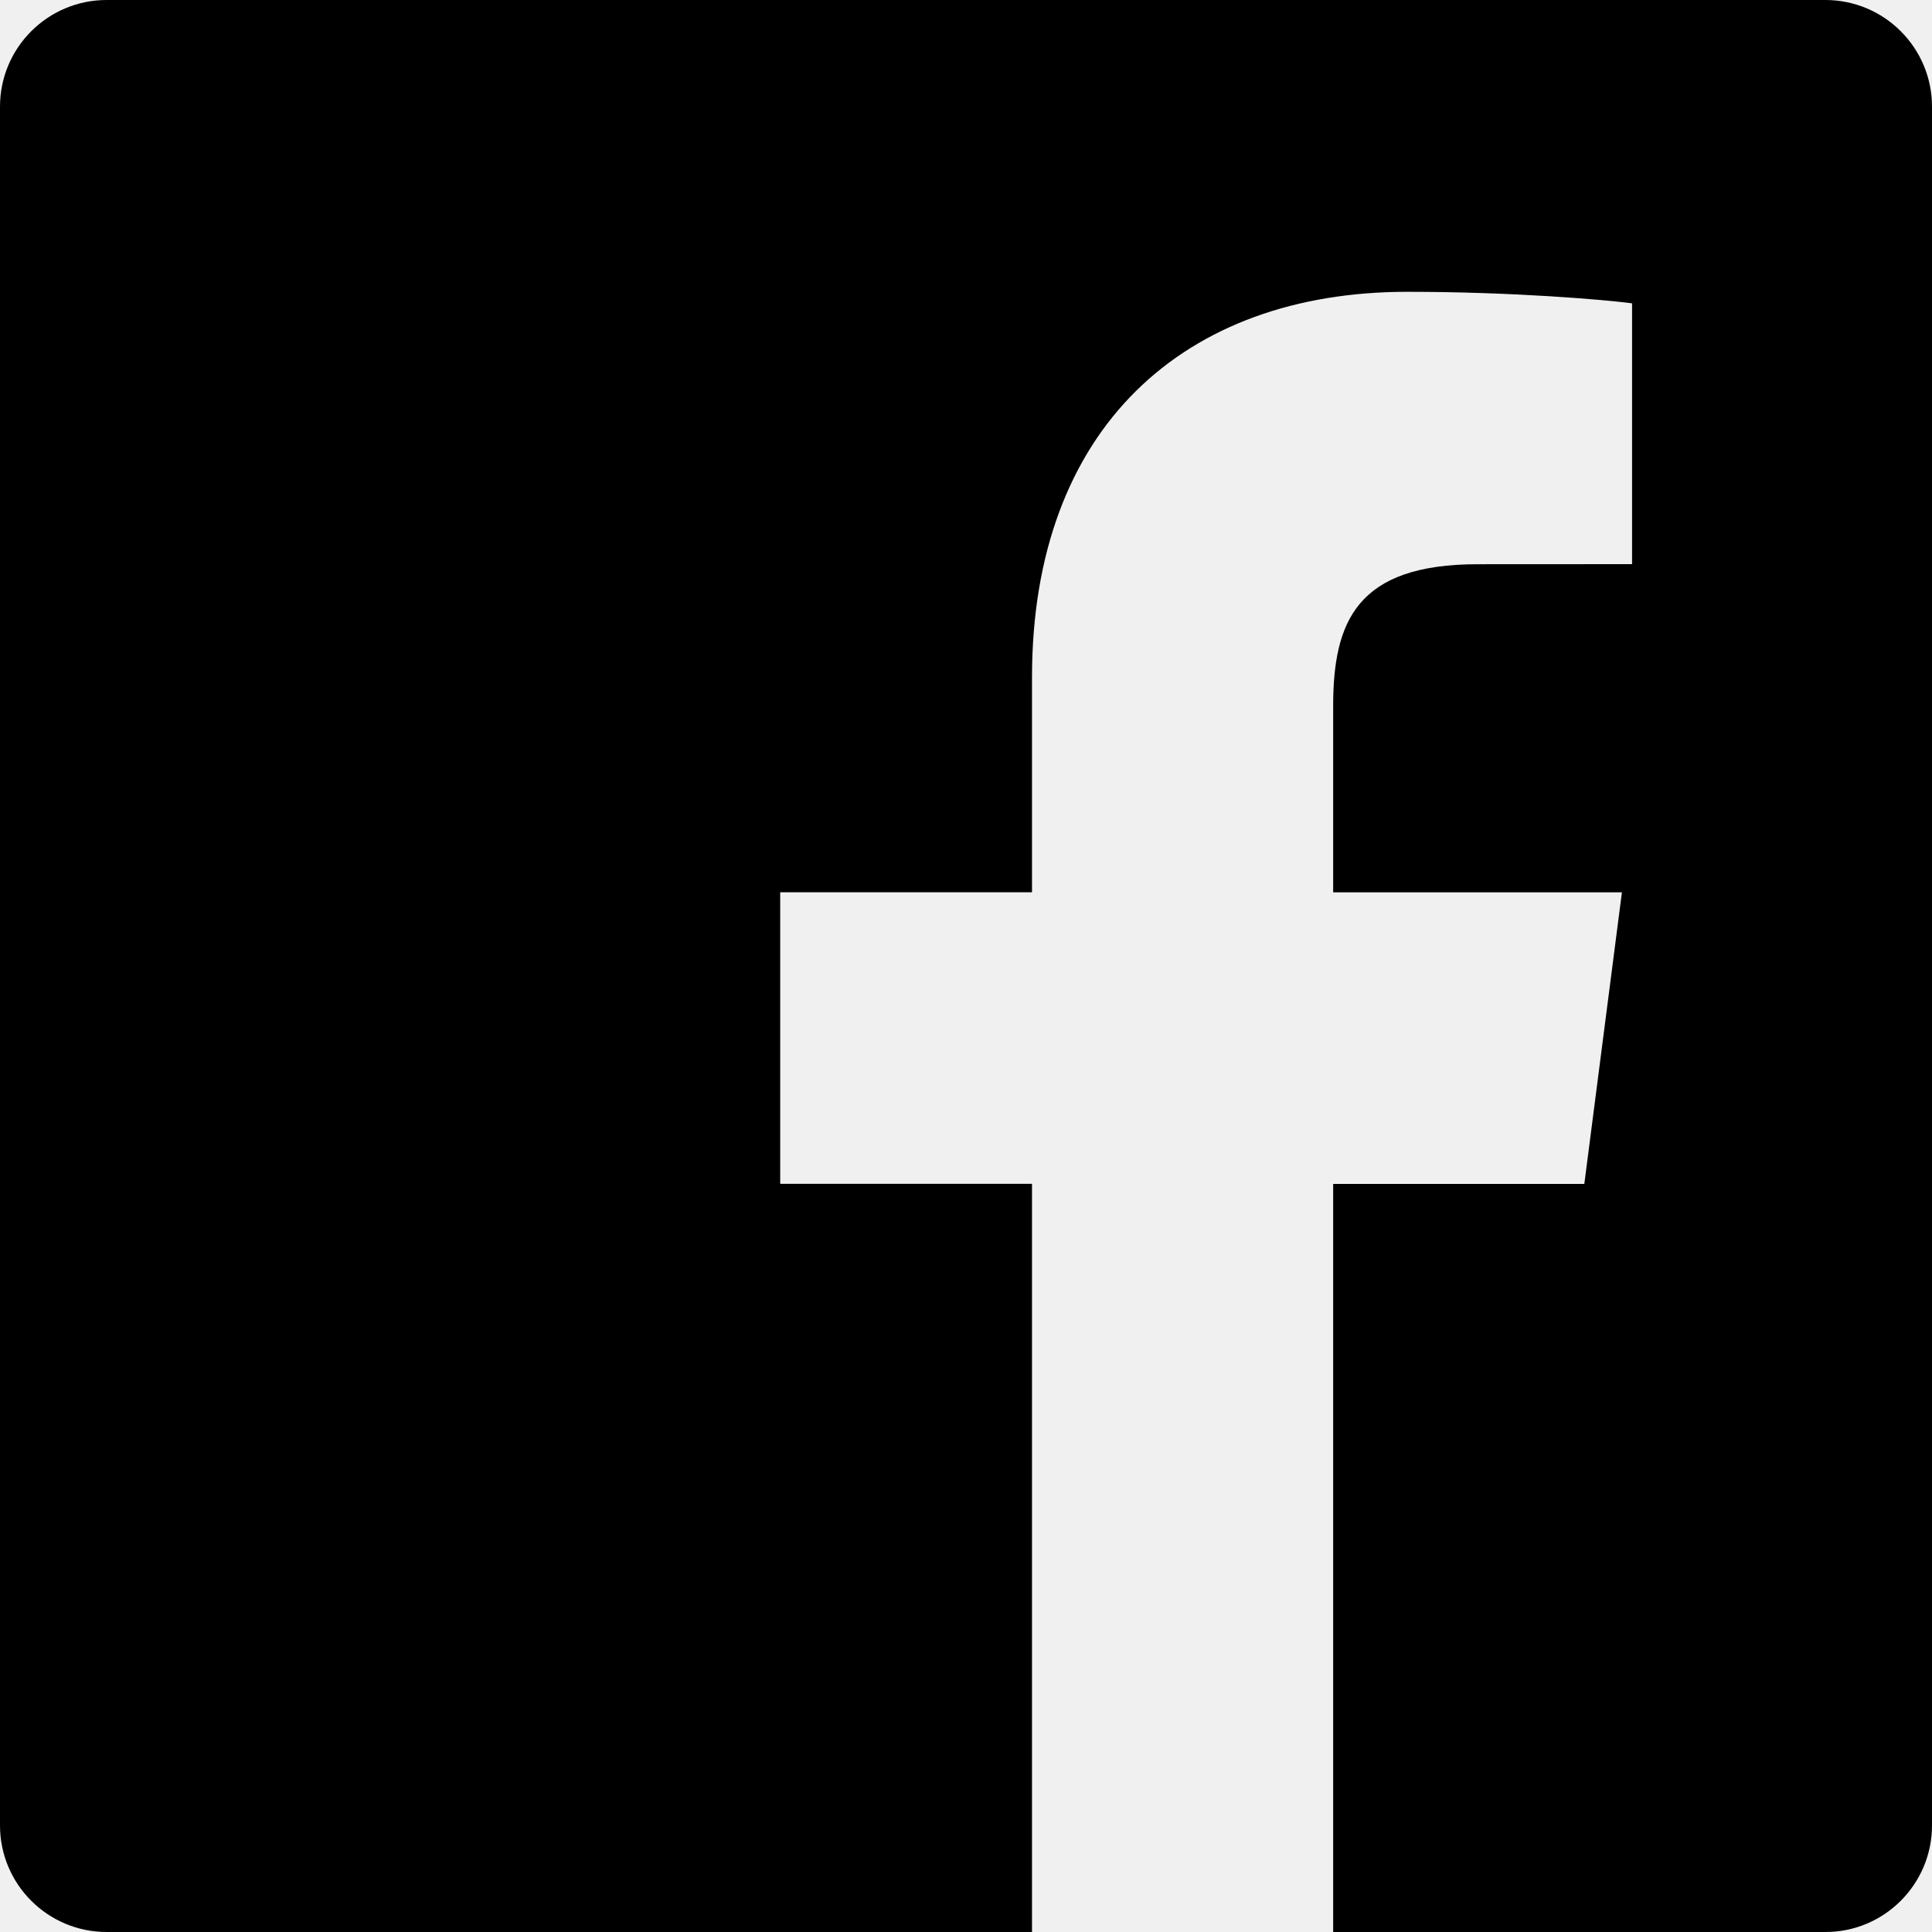
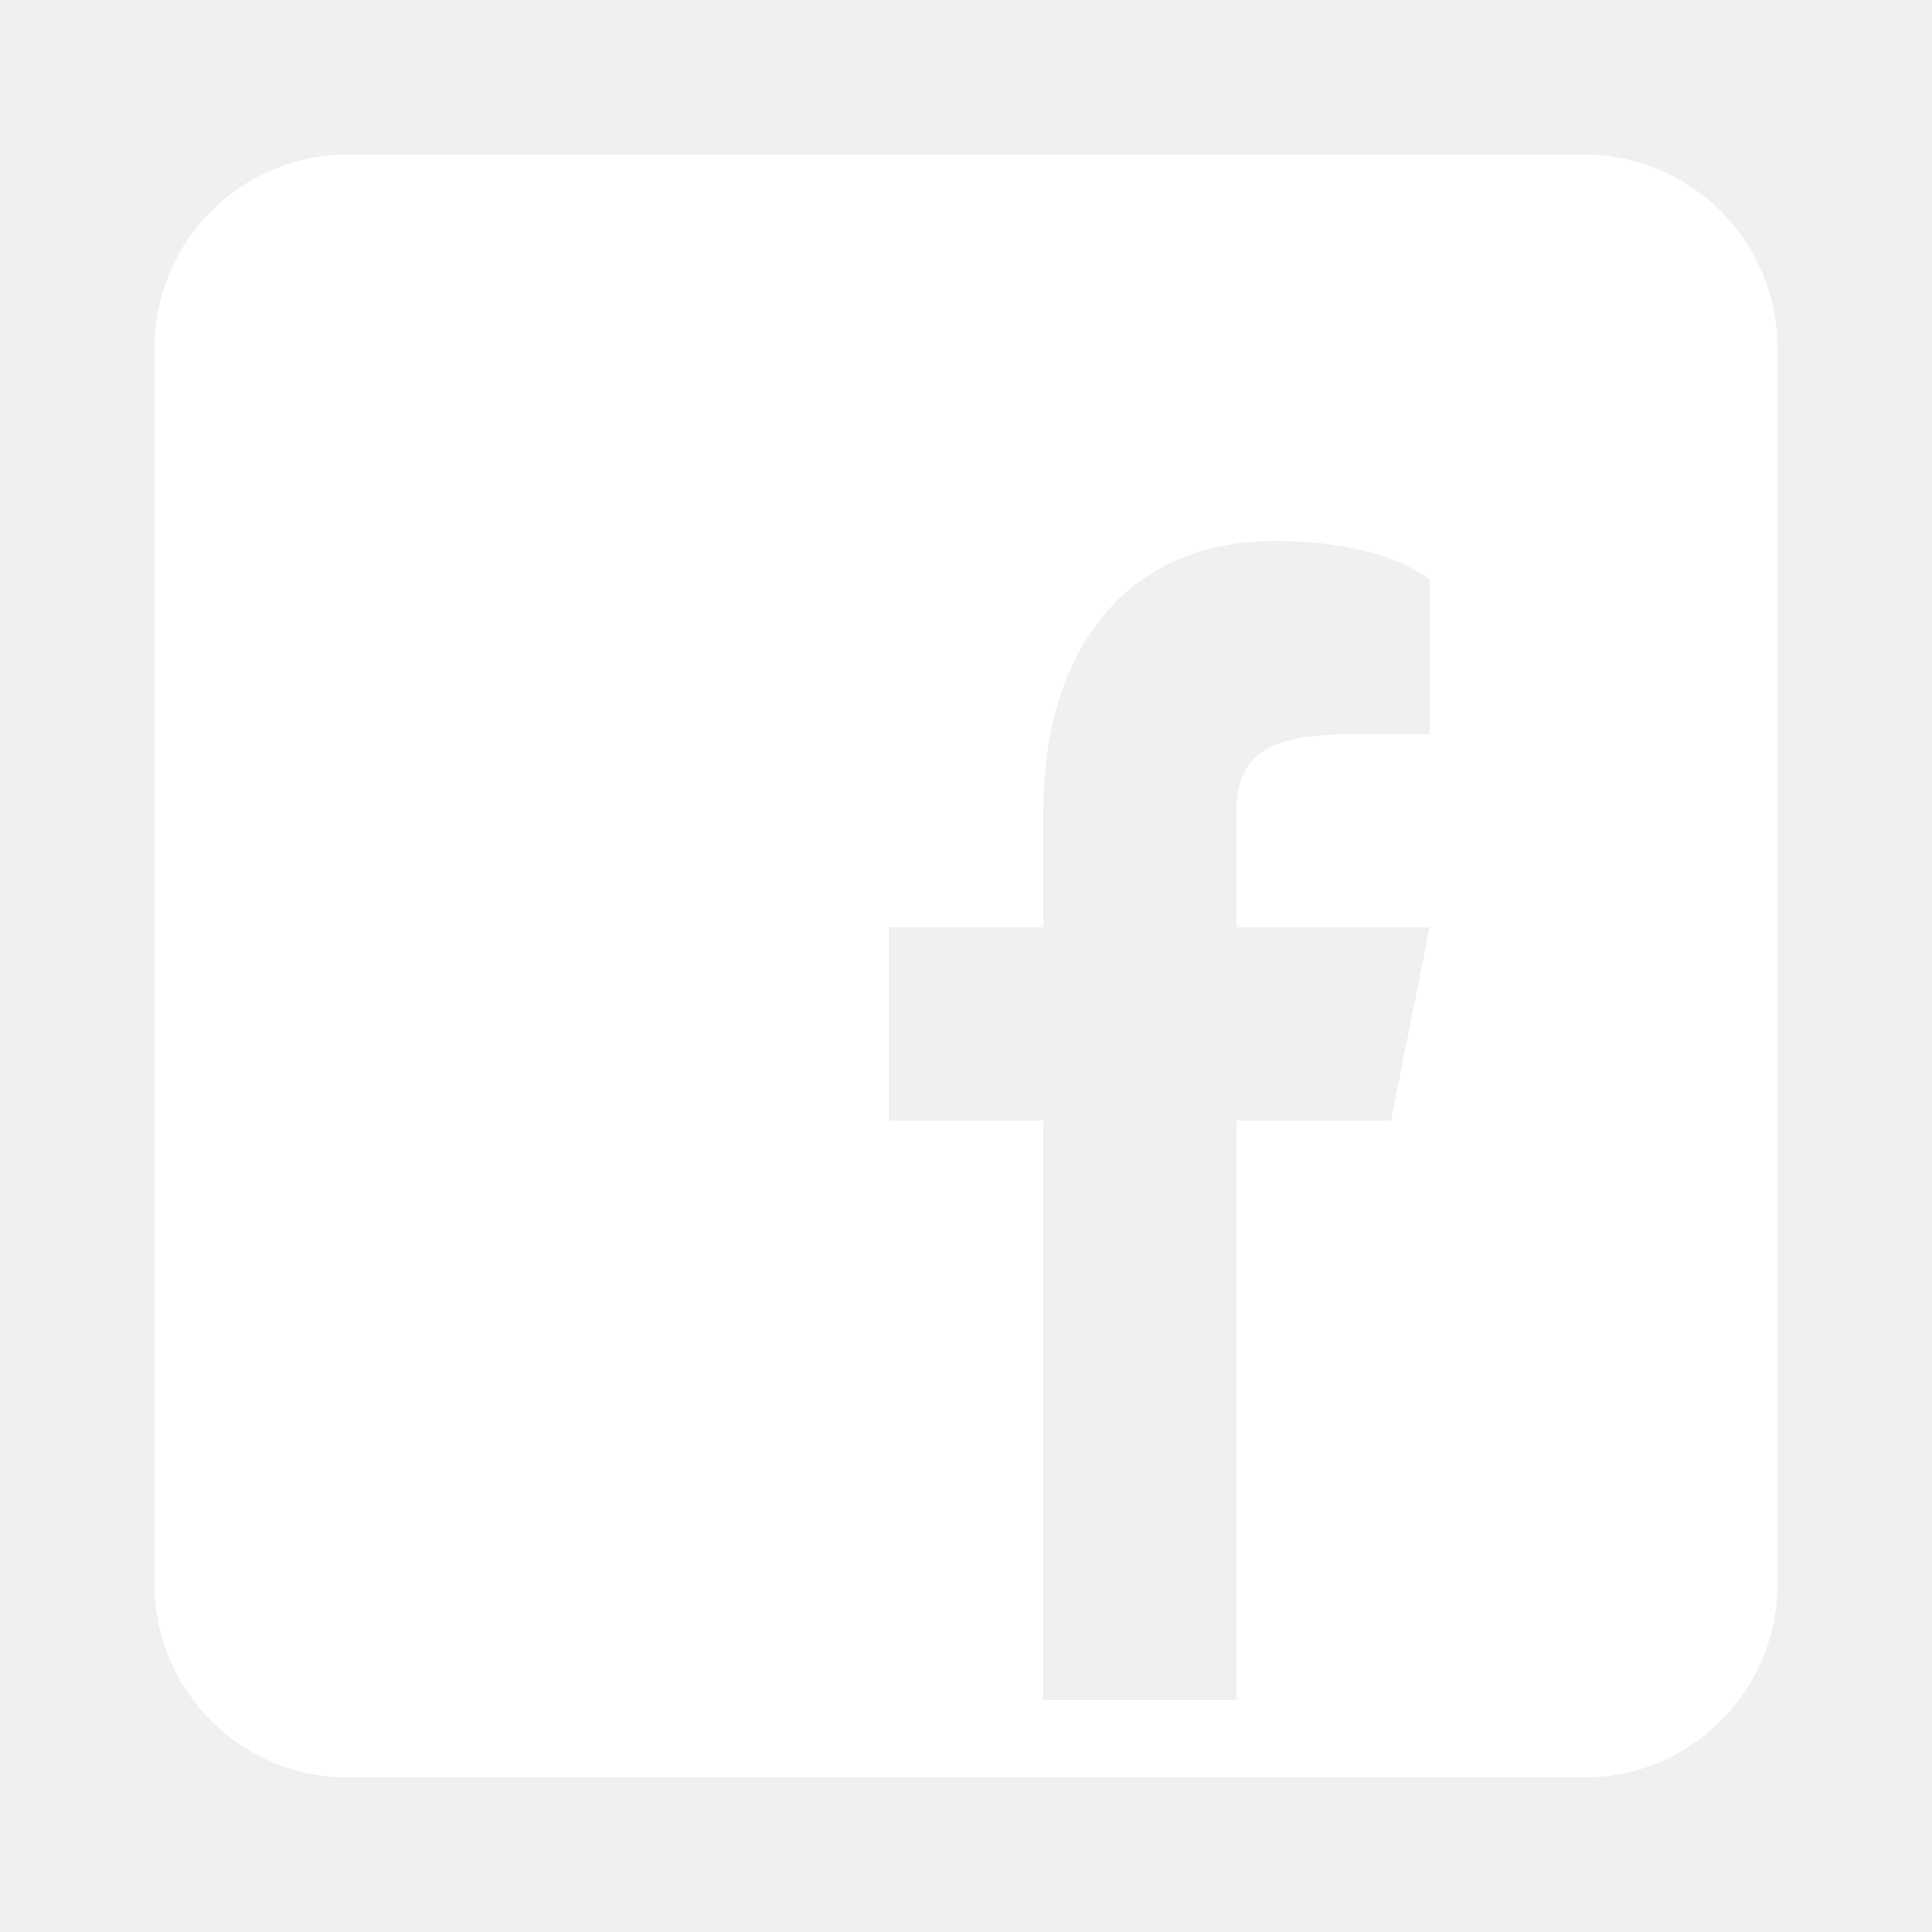
- <svg xmlns="http://www.w3.org/2000/svg" width="24" height="24" viewBox="0 0 24 24">
-   <path d="M22.675 0h-21.35c-.732 0-1.325.593-1.325 1.325v21.351c0 .731.593 1.324 1.325 1.324h11.495v-9.294h-3.128v-3.622h3.128v-2.671c0-3.1 1.893-4.788 4.659-4.788 1.325 0 2.463.099 2.795.143v3.24l-1.918.001c-1.504 0-1.795.715-1.795 1.763v2.313h3.587l-.467 3.622h-3.12v9.293h6.116c.73 0 1.323-.593 1.323-1.325v-21.35c0-.732-.593-1.325-1.325-1.325z" />
+ <svg xmlns="http://www.w3.org/2000/svg" fill="#FFFFFF" viewBox="0 0 50 50" width="50px" height="50px">
+   <path d="M41,4H9C6.24,4,4,6.24,4,9v32c0,2.76,2.24,5,5,5h32c2.76,0,5-2.24,5-5V9C46,6.24,43.76,4,41,4z M37,19h-2c-2.14,0-3,0.5-3,2 v3h5l-1,5h-4v15h-5V29h-4v-5h4v-3c0-4,2-7,6-7c2.9,0,4,1,4,1V19z" />
</svg>
